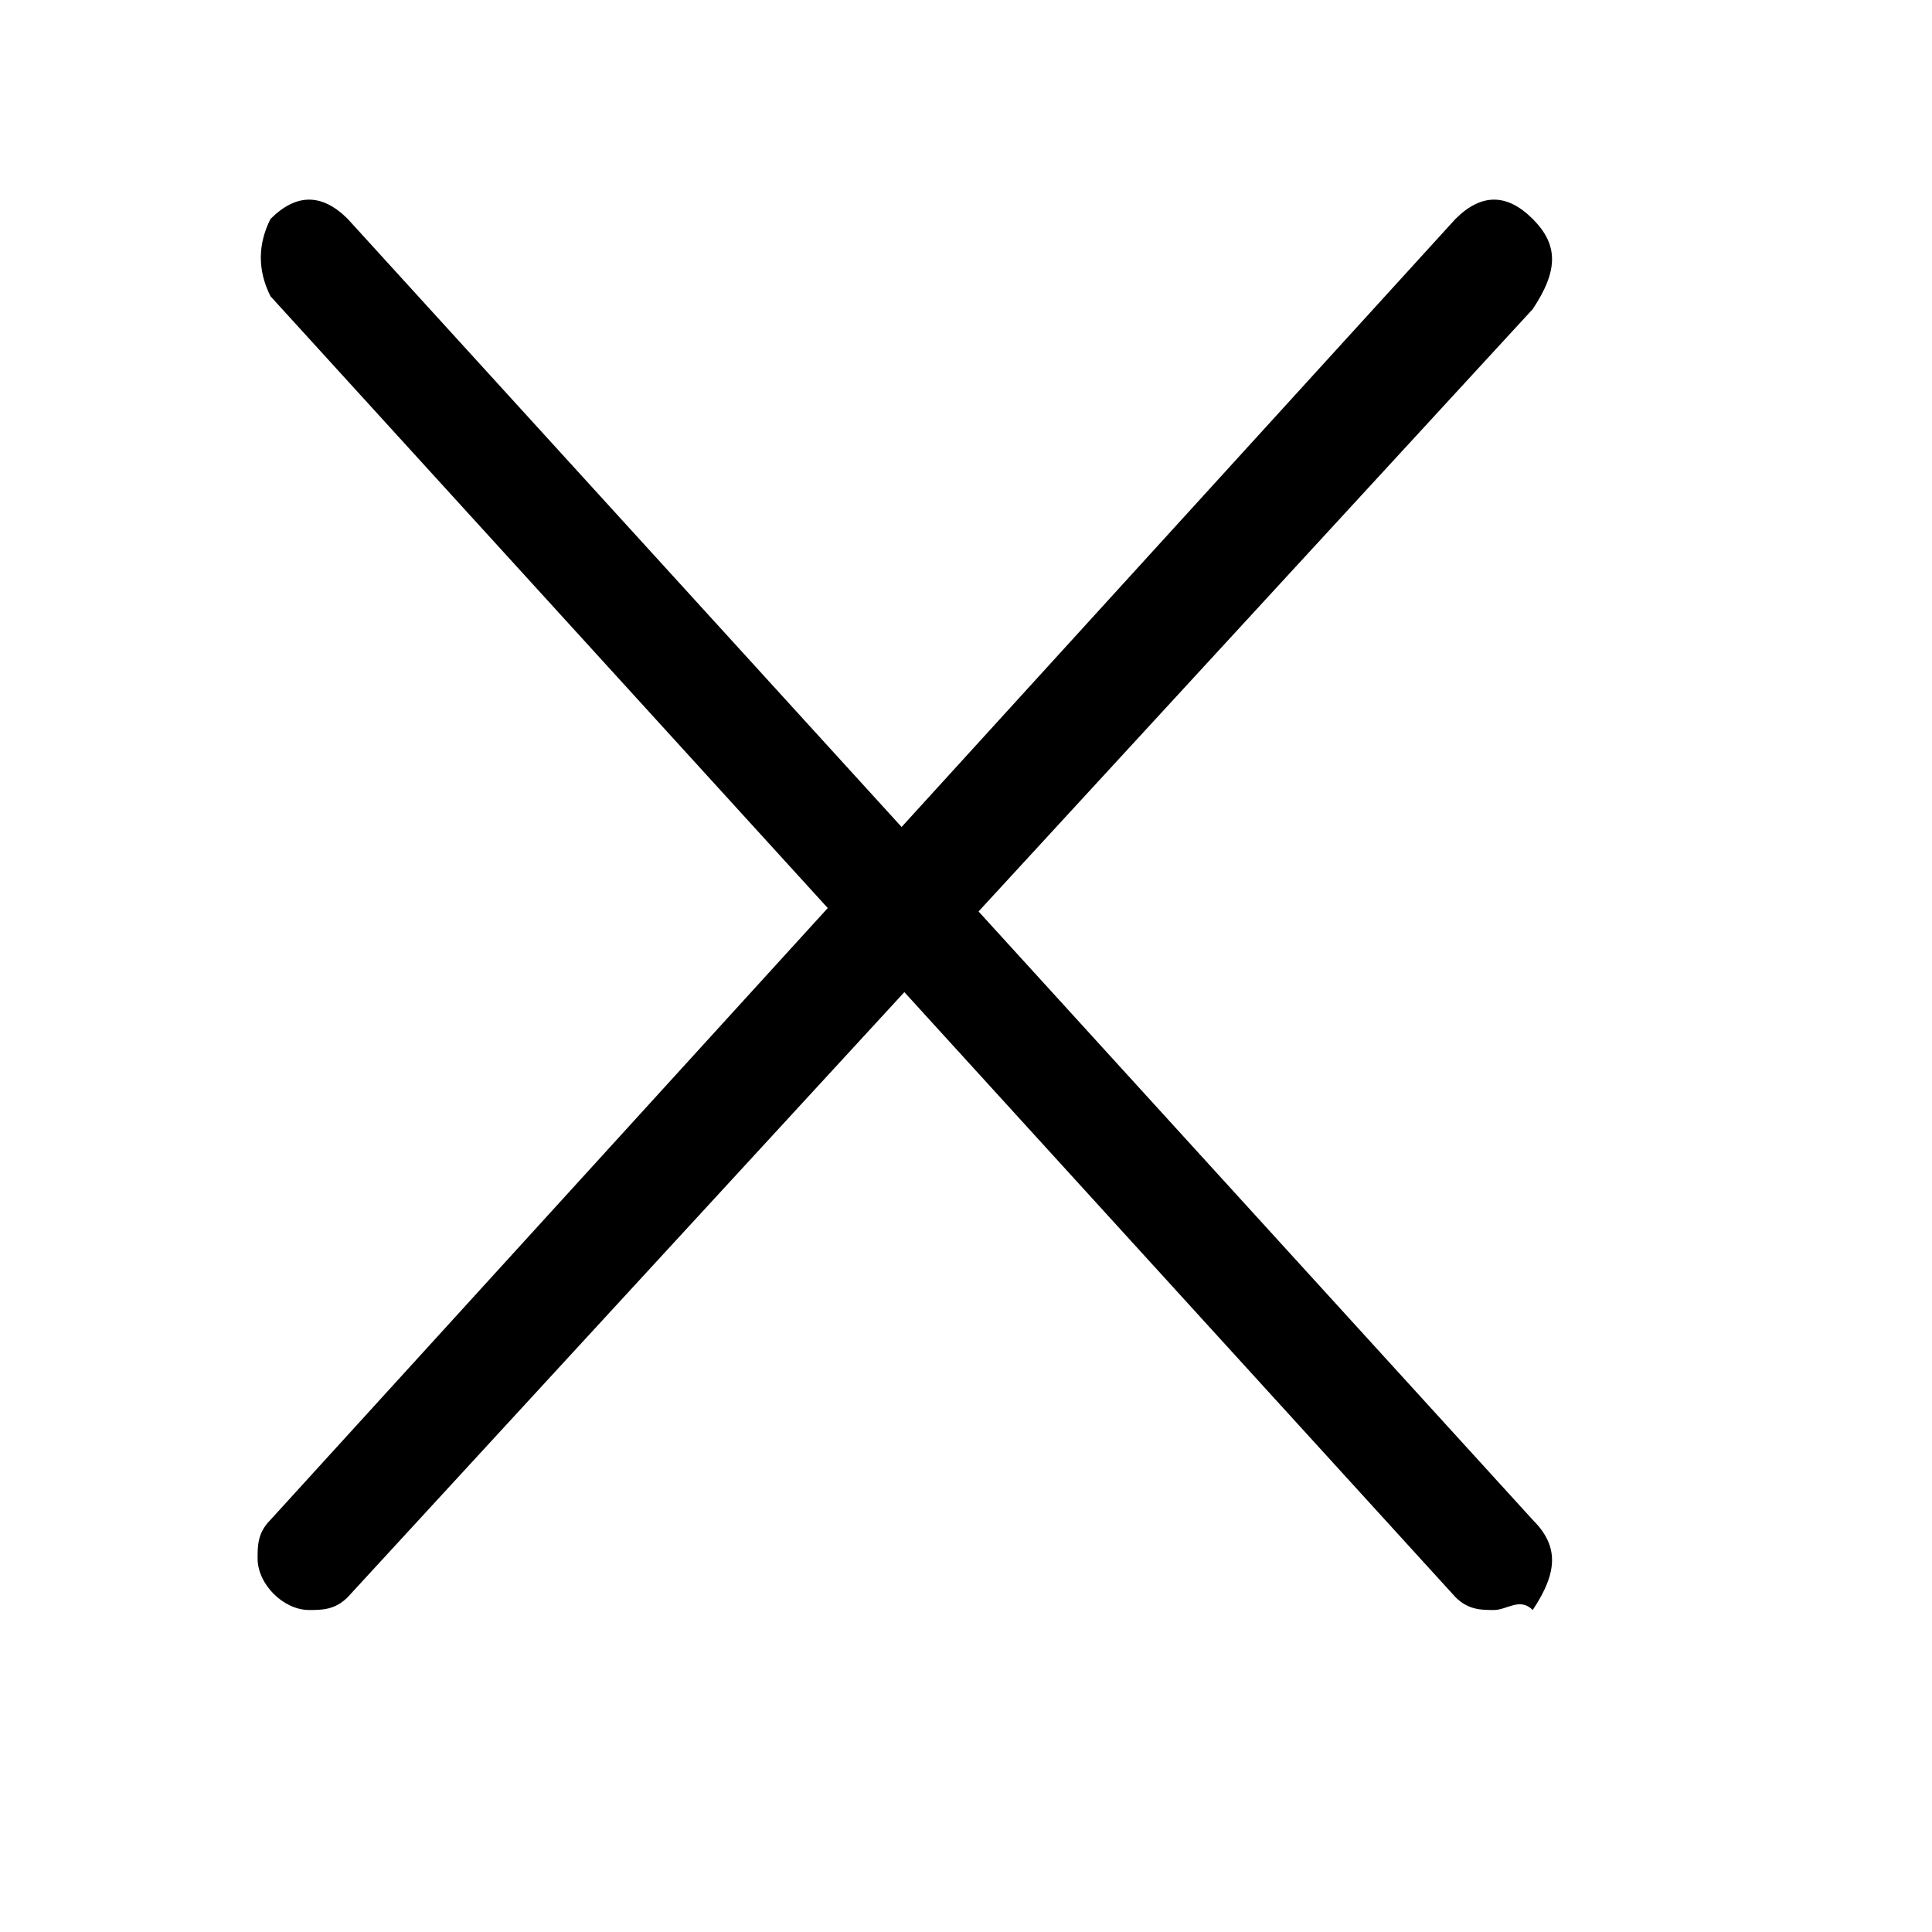
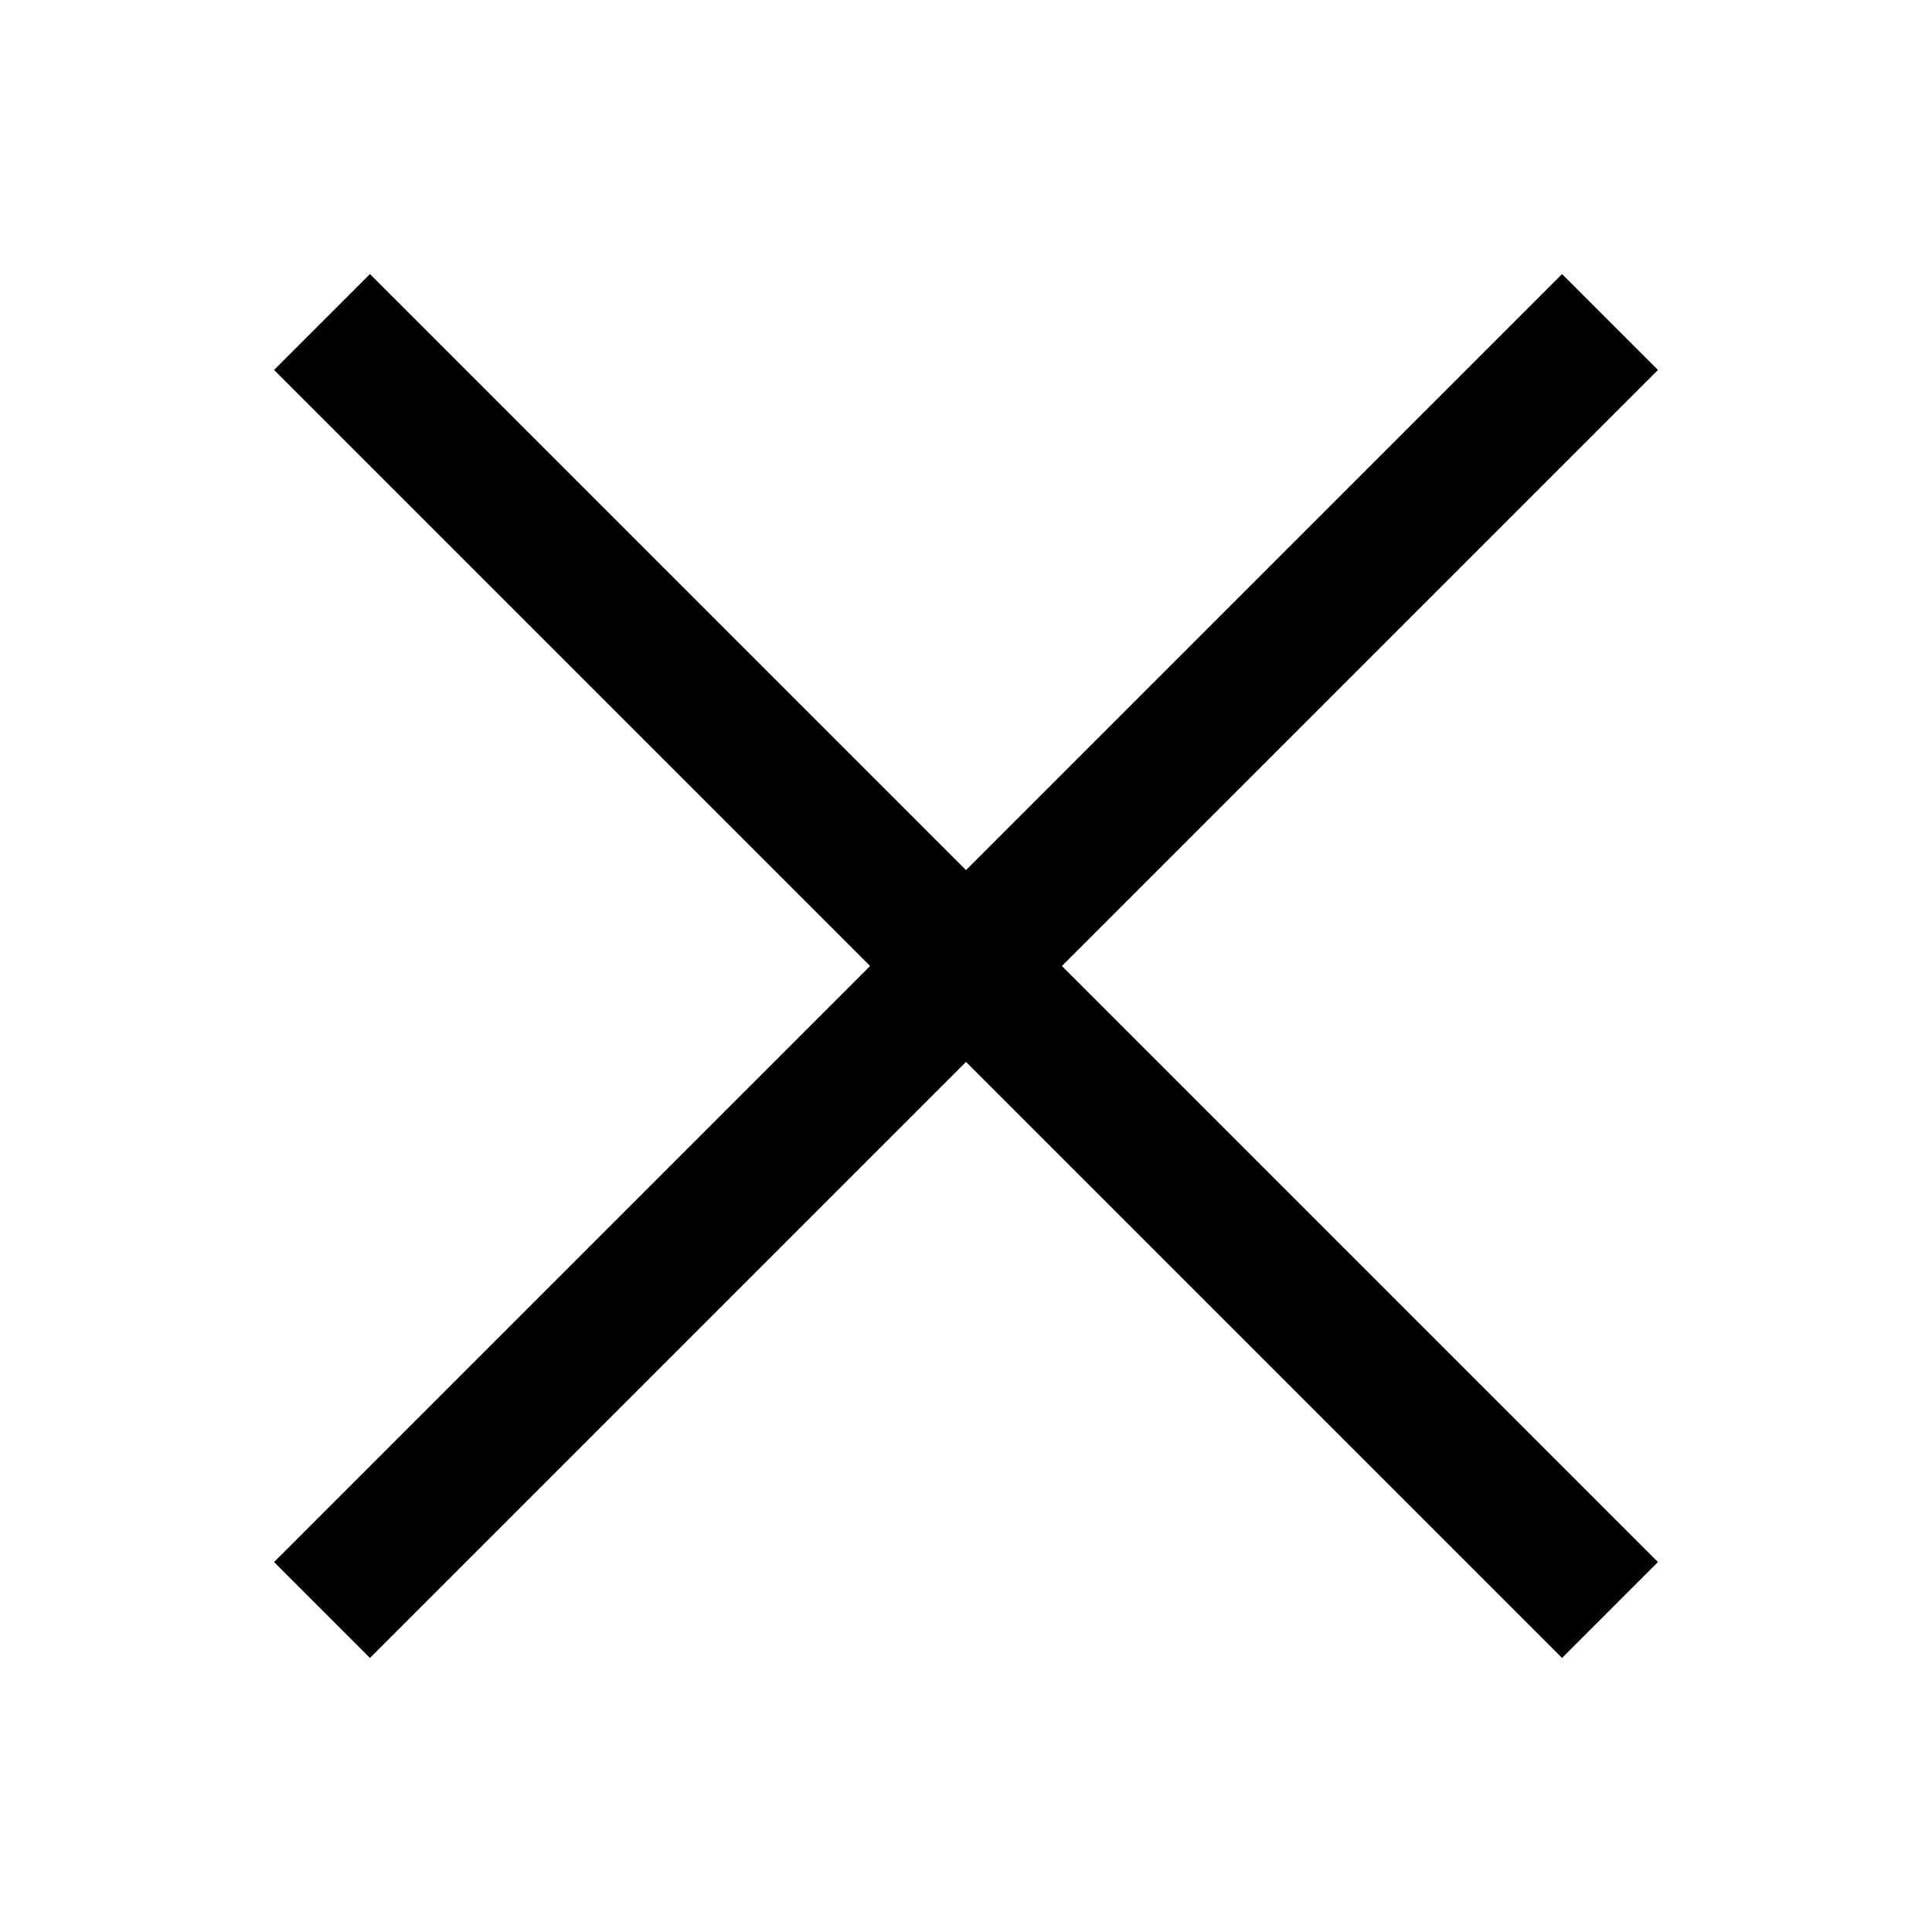
- <svg xmlns="http://www.w3.org/2000/svg" version="1.1" id="Layer_1" x="0px" y="0px" width="15px" height="15px" viewBox="0 0 15 15" style="enable-background:new 0 0 15 15;" xml:space="preserve">
-   <path d="M2.4,12.5c-0.2,0-0.4-0.2-0.4-0.4c0-0.1,0-0.2,0.1-0.3l9.2-10.1c0.2-0.2,0.4-0.2,0.6,0s0.2,0.4,0,0.7L2.7,12.4  C2.6,12.5,2.5,12.5,2.4,12.5z" />
-   <path d="M11.6,12.5c-0.1,0-0.2,0-0.3-0.1L2.1,2.3C2,2.1,2,1.9,2.1,1.7c0.2-0.2,0.4-0.2,0.6,0l9.2,10.1c0.2,0.2,0.2,0.4,0,0.7  C11.8,12.4,11.7,12.5,11.6,12.5L11.6,12.5z" />
+ <svg xmlns="http://www.w3.org/2000/svg" version="1.1" id="Layer_1" x="0px" y="0px" viewBox="0 0 15 15" style="enable-background:new 0 0 15 15;" xml:space="preserve">
+   <style type="text/css">
+ 	.st0{fill:none;stroke:#000000;stroke-width:1.053;stroke-miterlimit:10;}
+ </style>
+   <path d="M28.1,12.5c-0.2,0-0.4-0.2-0.4-0.4c0-0.1,0-0.2,0.1-0.3L37,1.7c0.2-0.2,0.4-0.2,0.6,0c0.2,0.2,0.2,0.4,0,0.7l-9.2,10  C28.4,12.5,28.2,12.5,28.1,12.5z" />
+   <path d="M37.3,12.5c-0.1,0-0.2,0-0.3-0.1L27.9,2.3c-0.1-0.2-0.1-0.4,0-0.6c0.2-0.2,0.4-0.2,0.6,0l9.2,10.1c0.2,0.2,0.2,0.4,0,0.7  C37.5,12.4,37.5,12.5,37.3,12.5L37.3,12.5z" />
+   <g>
+     <line class="st0" x1="12.5" y1="2.5" x2="2.5" y2="12.5" />
+     <line class="st0" x1="12.5" y1="12.5" x2="2.5" y2="2.5" />
+   </g>
</svg>
